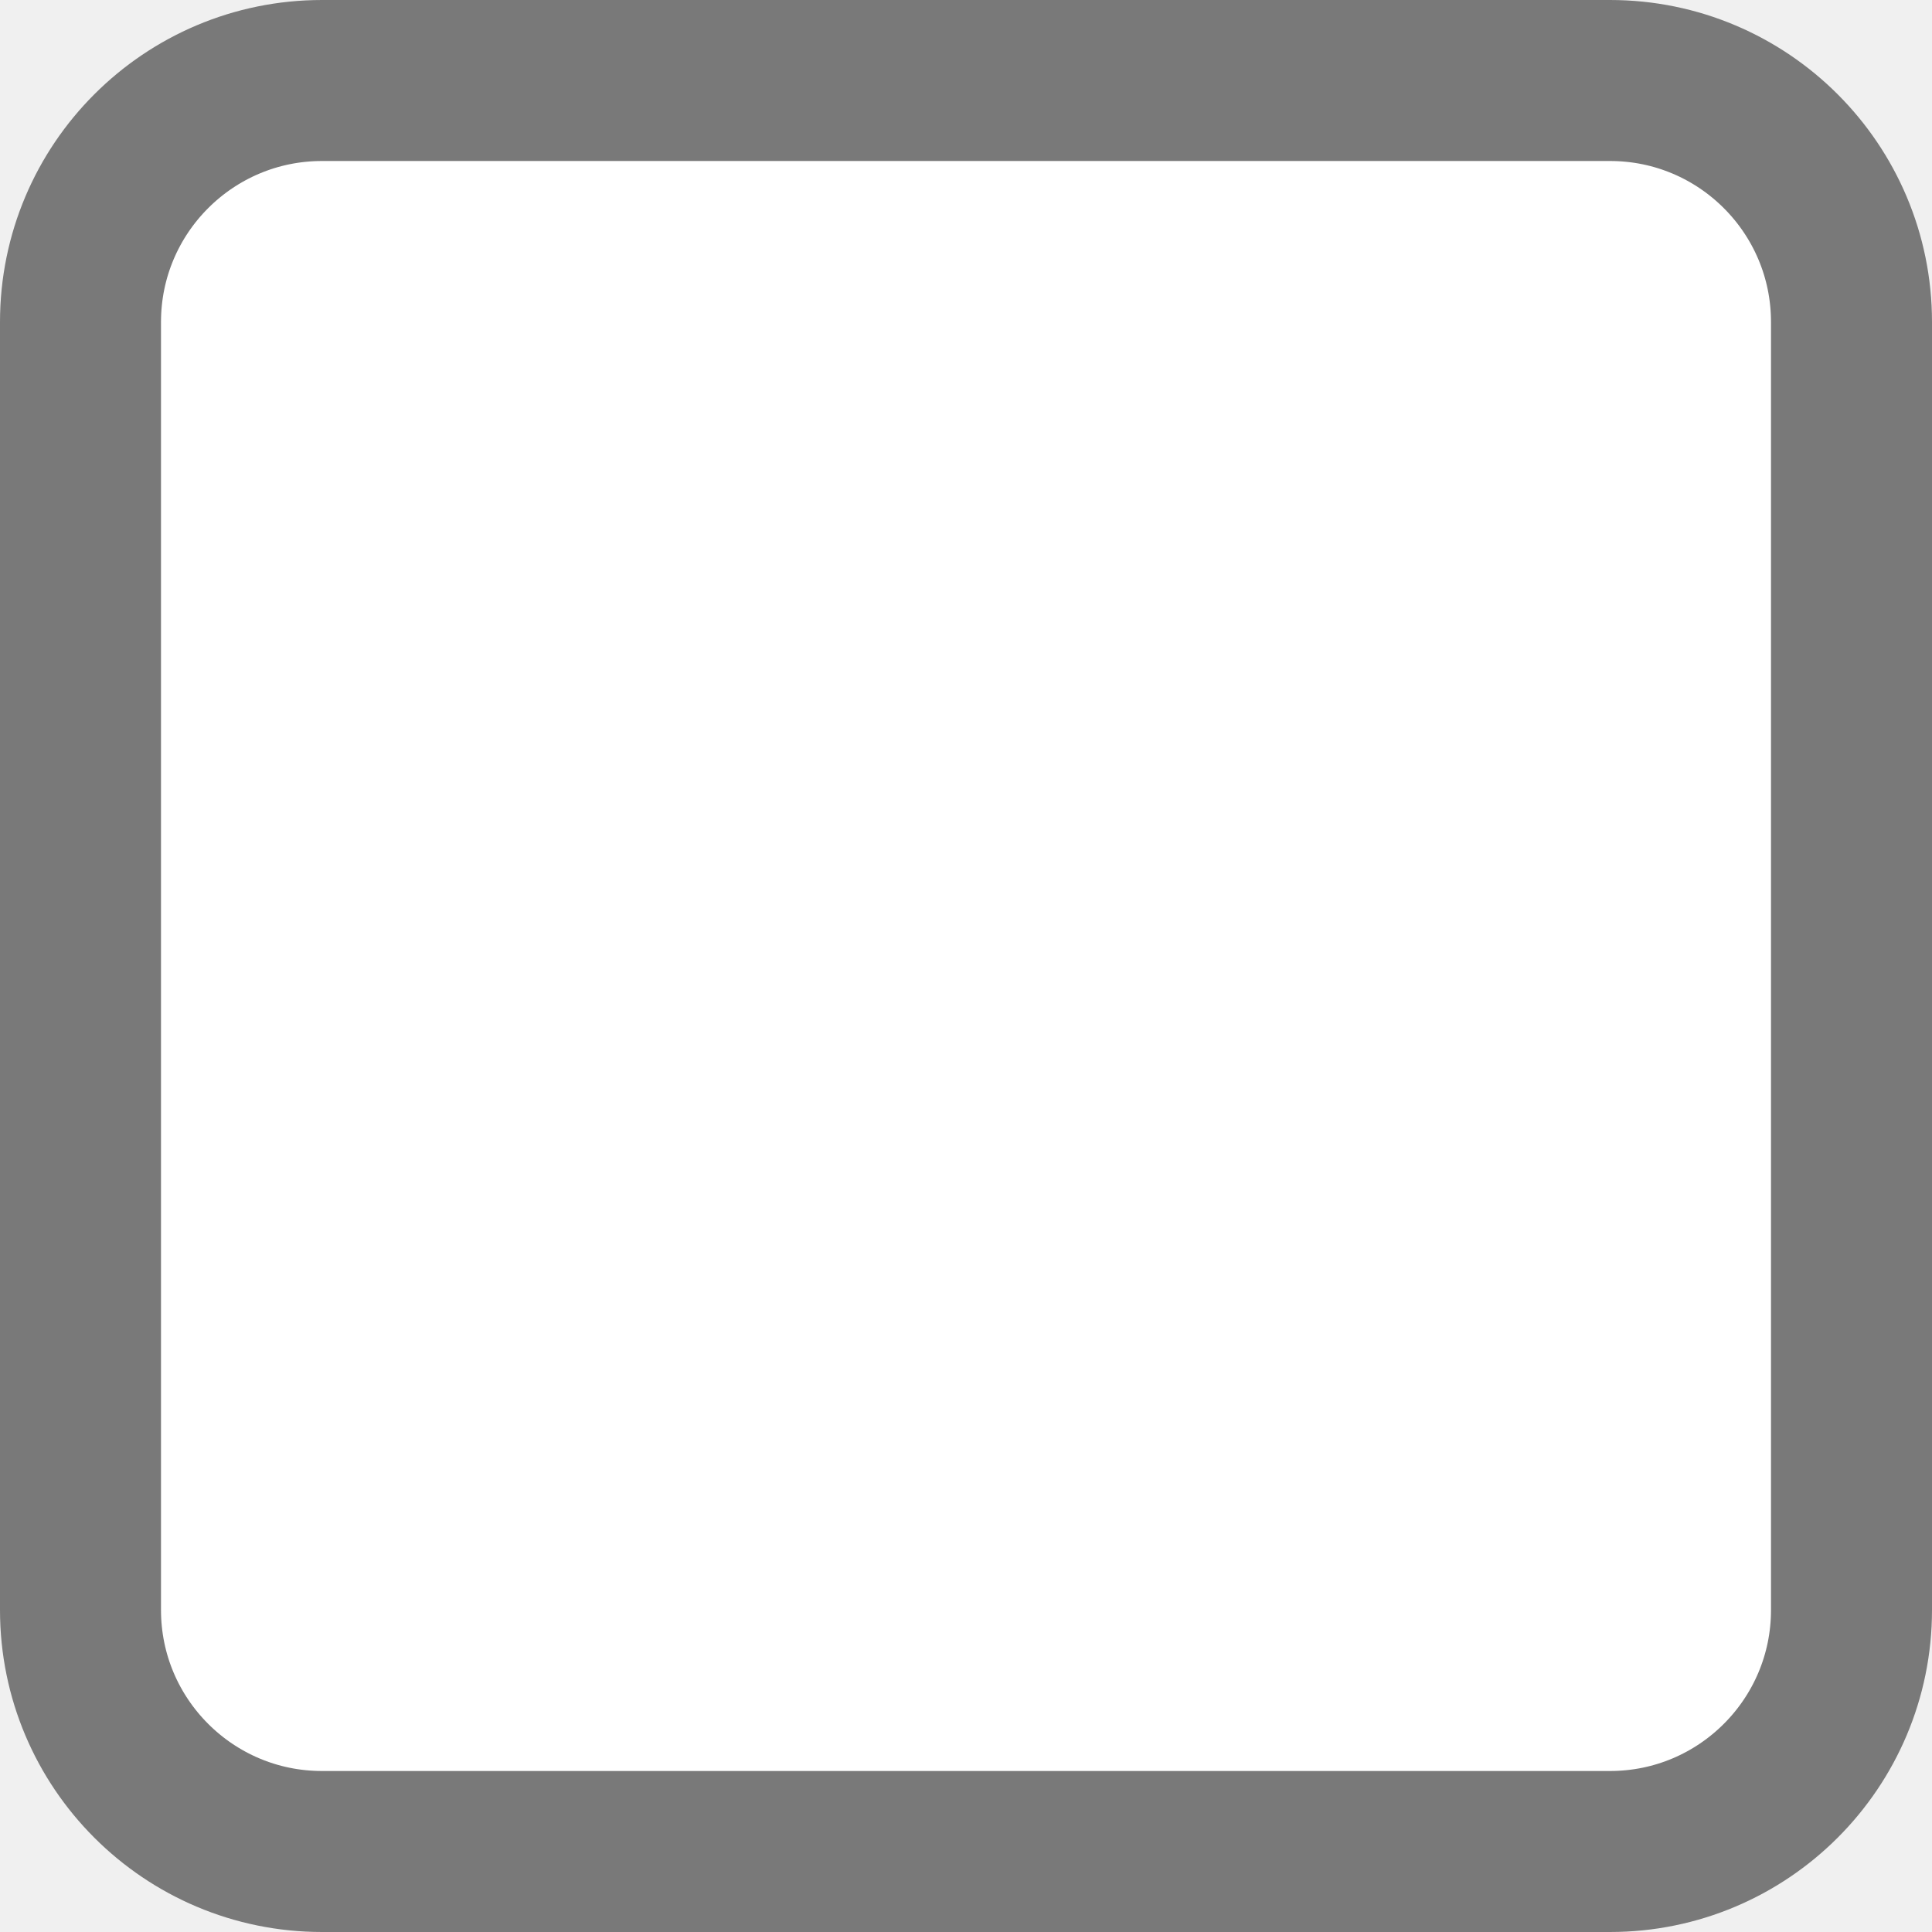
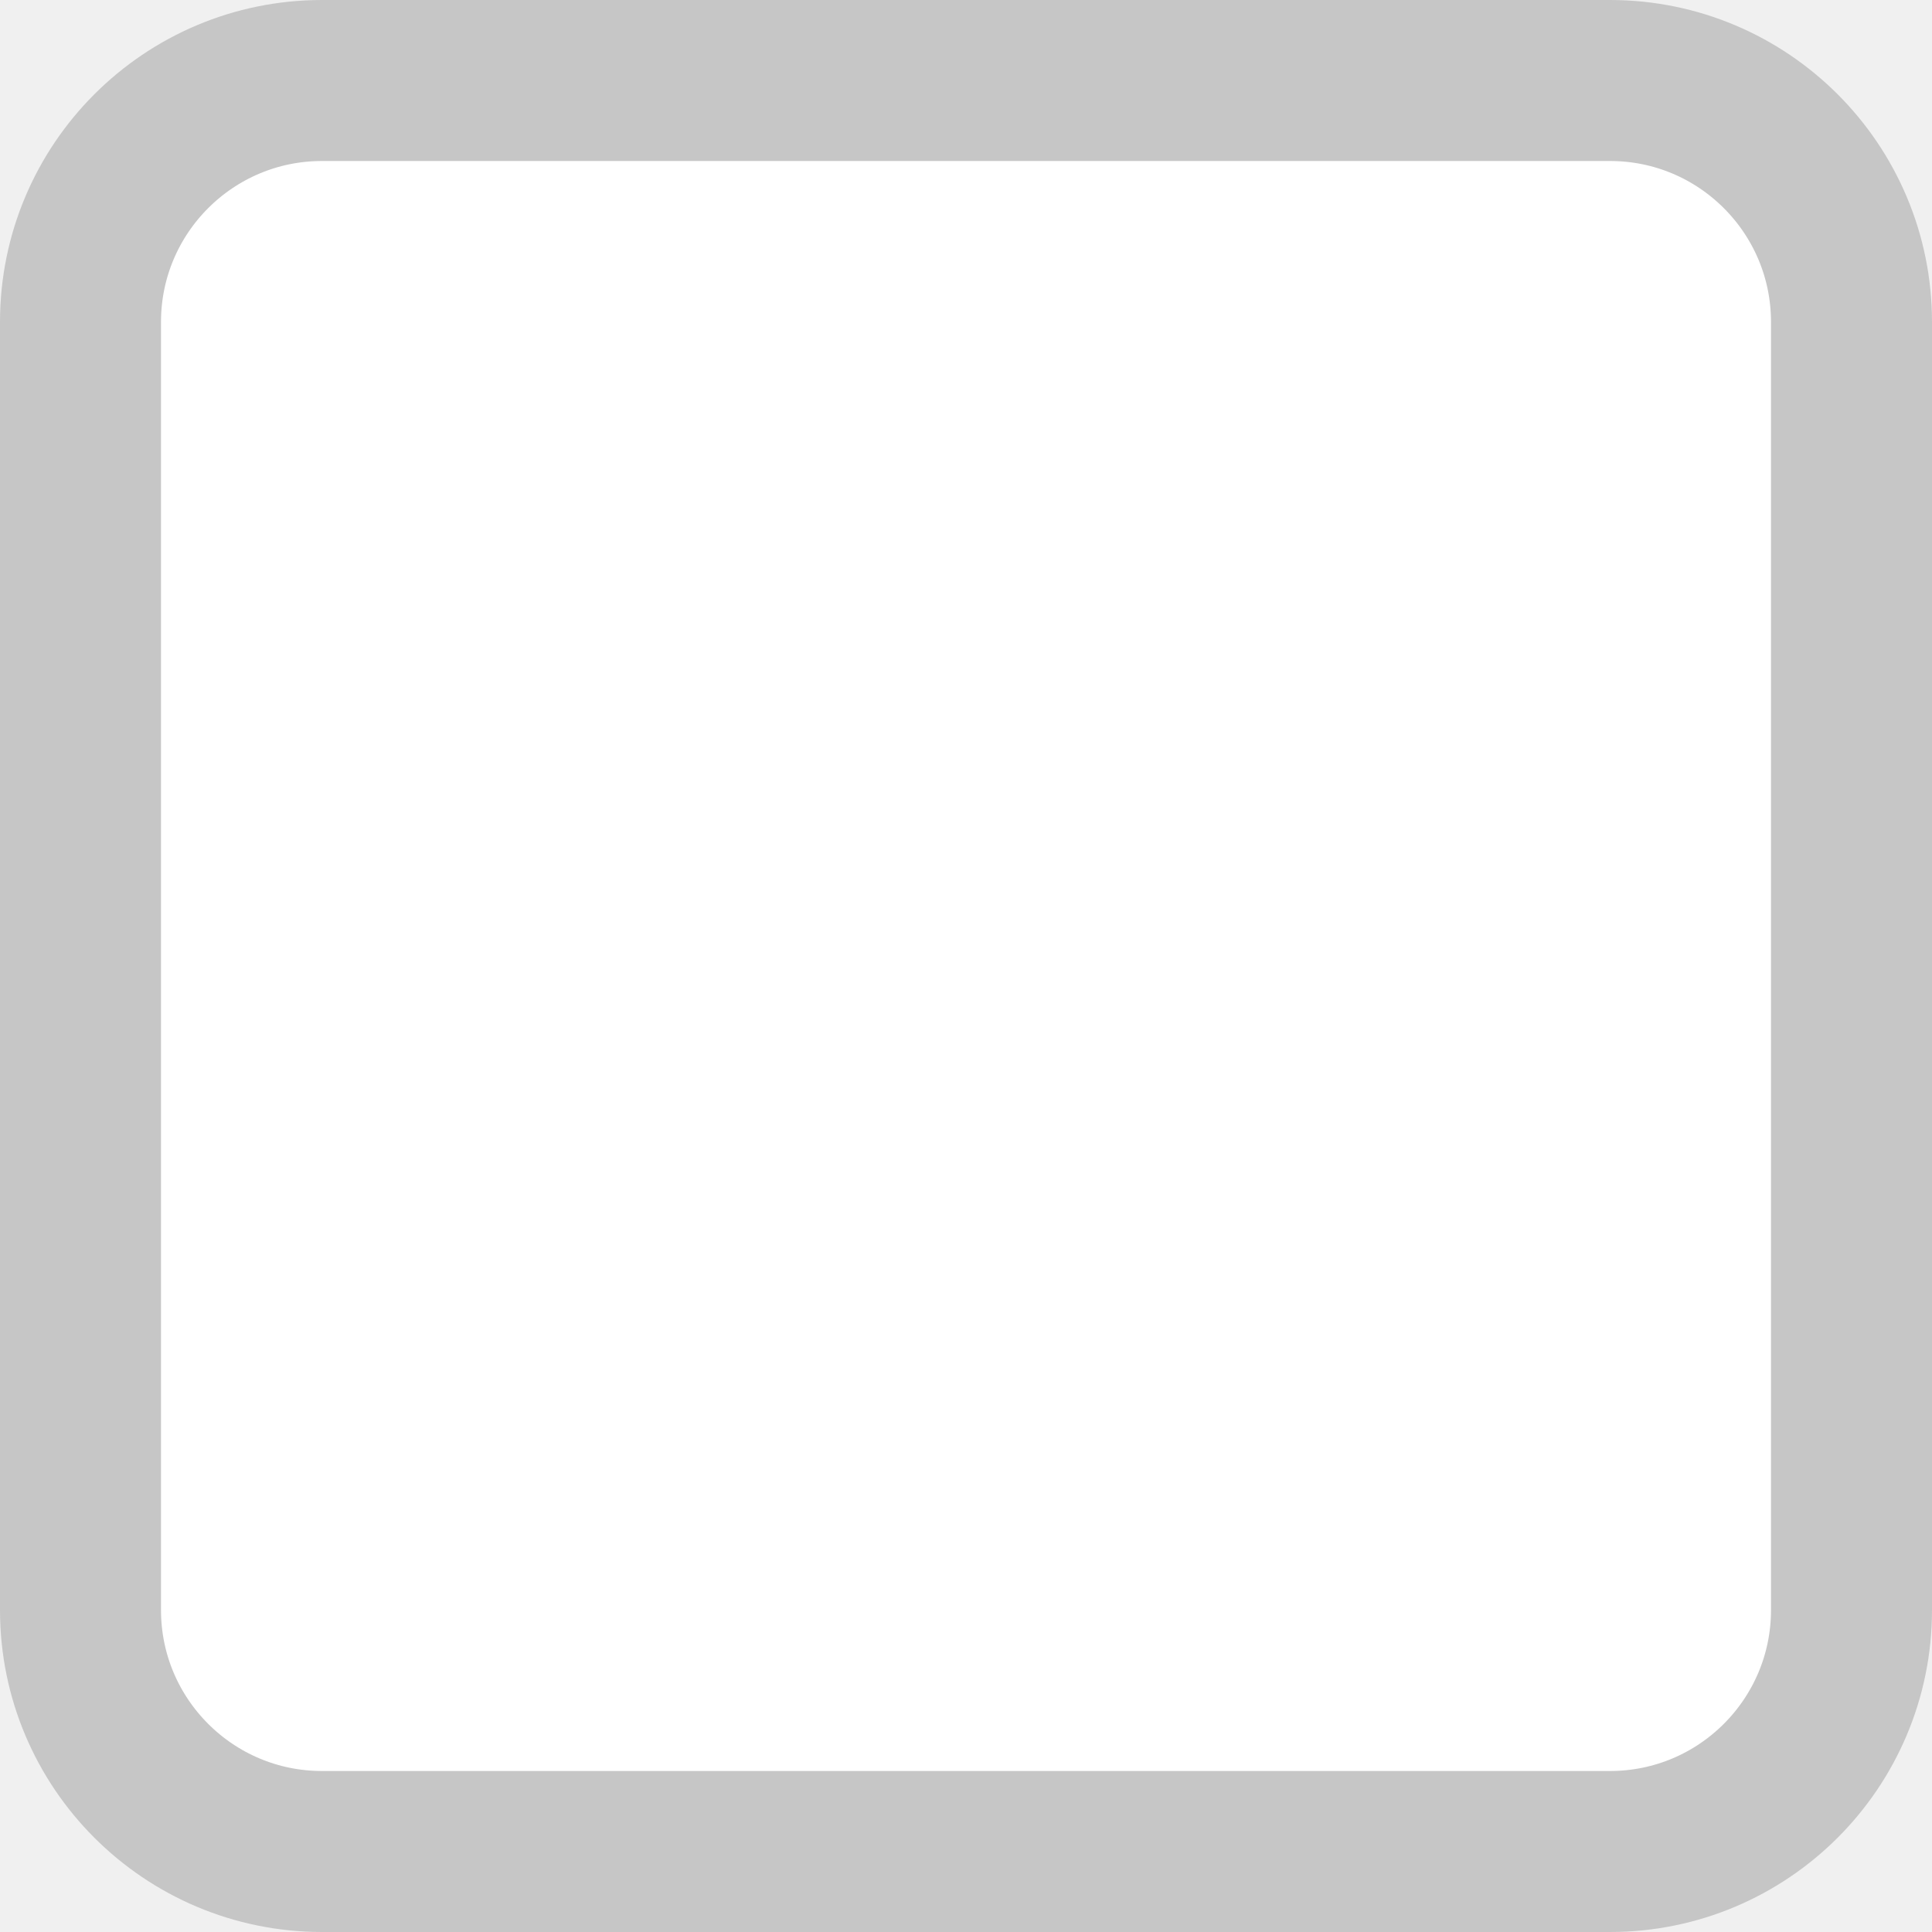
- <svg xmlns="http://www.w3.org/2000/svg" version="1.1" width="12px" height="12px" viewBox="206 1223  12 12">
-   <path d="M 206.5 1225  A 1.5 1.5 0 0 1 208 1223.5 L 216 1223.5  A 1.5 1.5 0 0 1 217.5 1225 L 217.5 1233  A 1.5 1.5 0 0 1 216 1234.5 L 208 1234.5  A 1.5 1.5 0 0 1 206.5 1233 L 206.5 1225  Z " fill-rule="nonzero" fill="#ffffff" stroke="none" />
-   <path d="M 206.5 1225  A 1.5 1.5 0 0 1 208 1223.5 L 216 1223.5  A 1.5 1.5 0 0 1 217.5 1225 L 217.5 1233  A 1.5 1.5 0 0 1 216 1234.5 L 208 1234.5  A 1.5 1.5 0 0 1 206.5 1233 L 206.5 1225  Z " stroke-width="1" stroke="#797979" fill="none" />
+ <svg xmlns="http://www.w3.org/2000/svg" version="1.1" width="12px" height="12px" viewBox="27 553  12 12">
+   <path d="M 27.5 555  A 1.5 1.5 0 0 1 29 553.5 L 37 553.5  A 1.5 1.5 0 0 1 38.5 555 L 38.5 563  A 1.5 1.5 0 0 1 37 564.5 L 29 564.5  A 1.5 1.5 0 0 1 27.5 563 L 27.5 555  Z " fill-rule="nonzero" fill="#ffffff" stroke="none" />
+   <path d="M 27.5 555  A 1.5 1.5 0 0 1 29 553.5 L 37 553.5  A 1.5 1.5 0 0 1 38.5 555 L 38.5 563  A 1.5 1.5 0 0 1 37 564.5 L 29 564.5  A 1.5 1.5 0 0 1 27.5 563 L 27.5 555  Z " stroke-width="1" stroke="#c6c6c6" fill="none" />
</svg>
